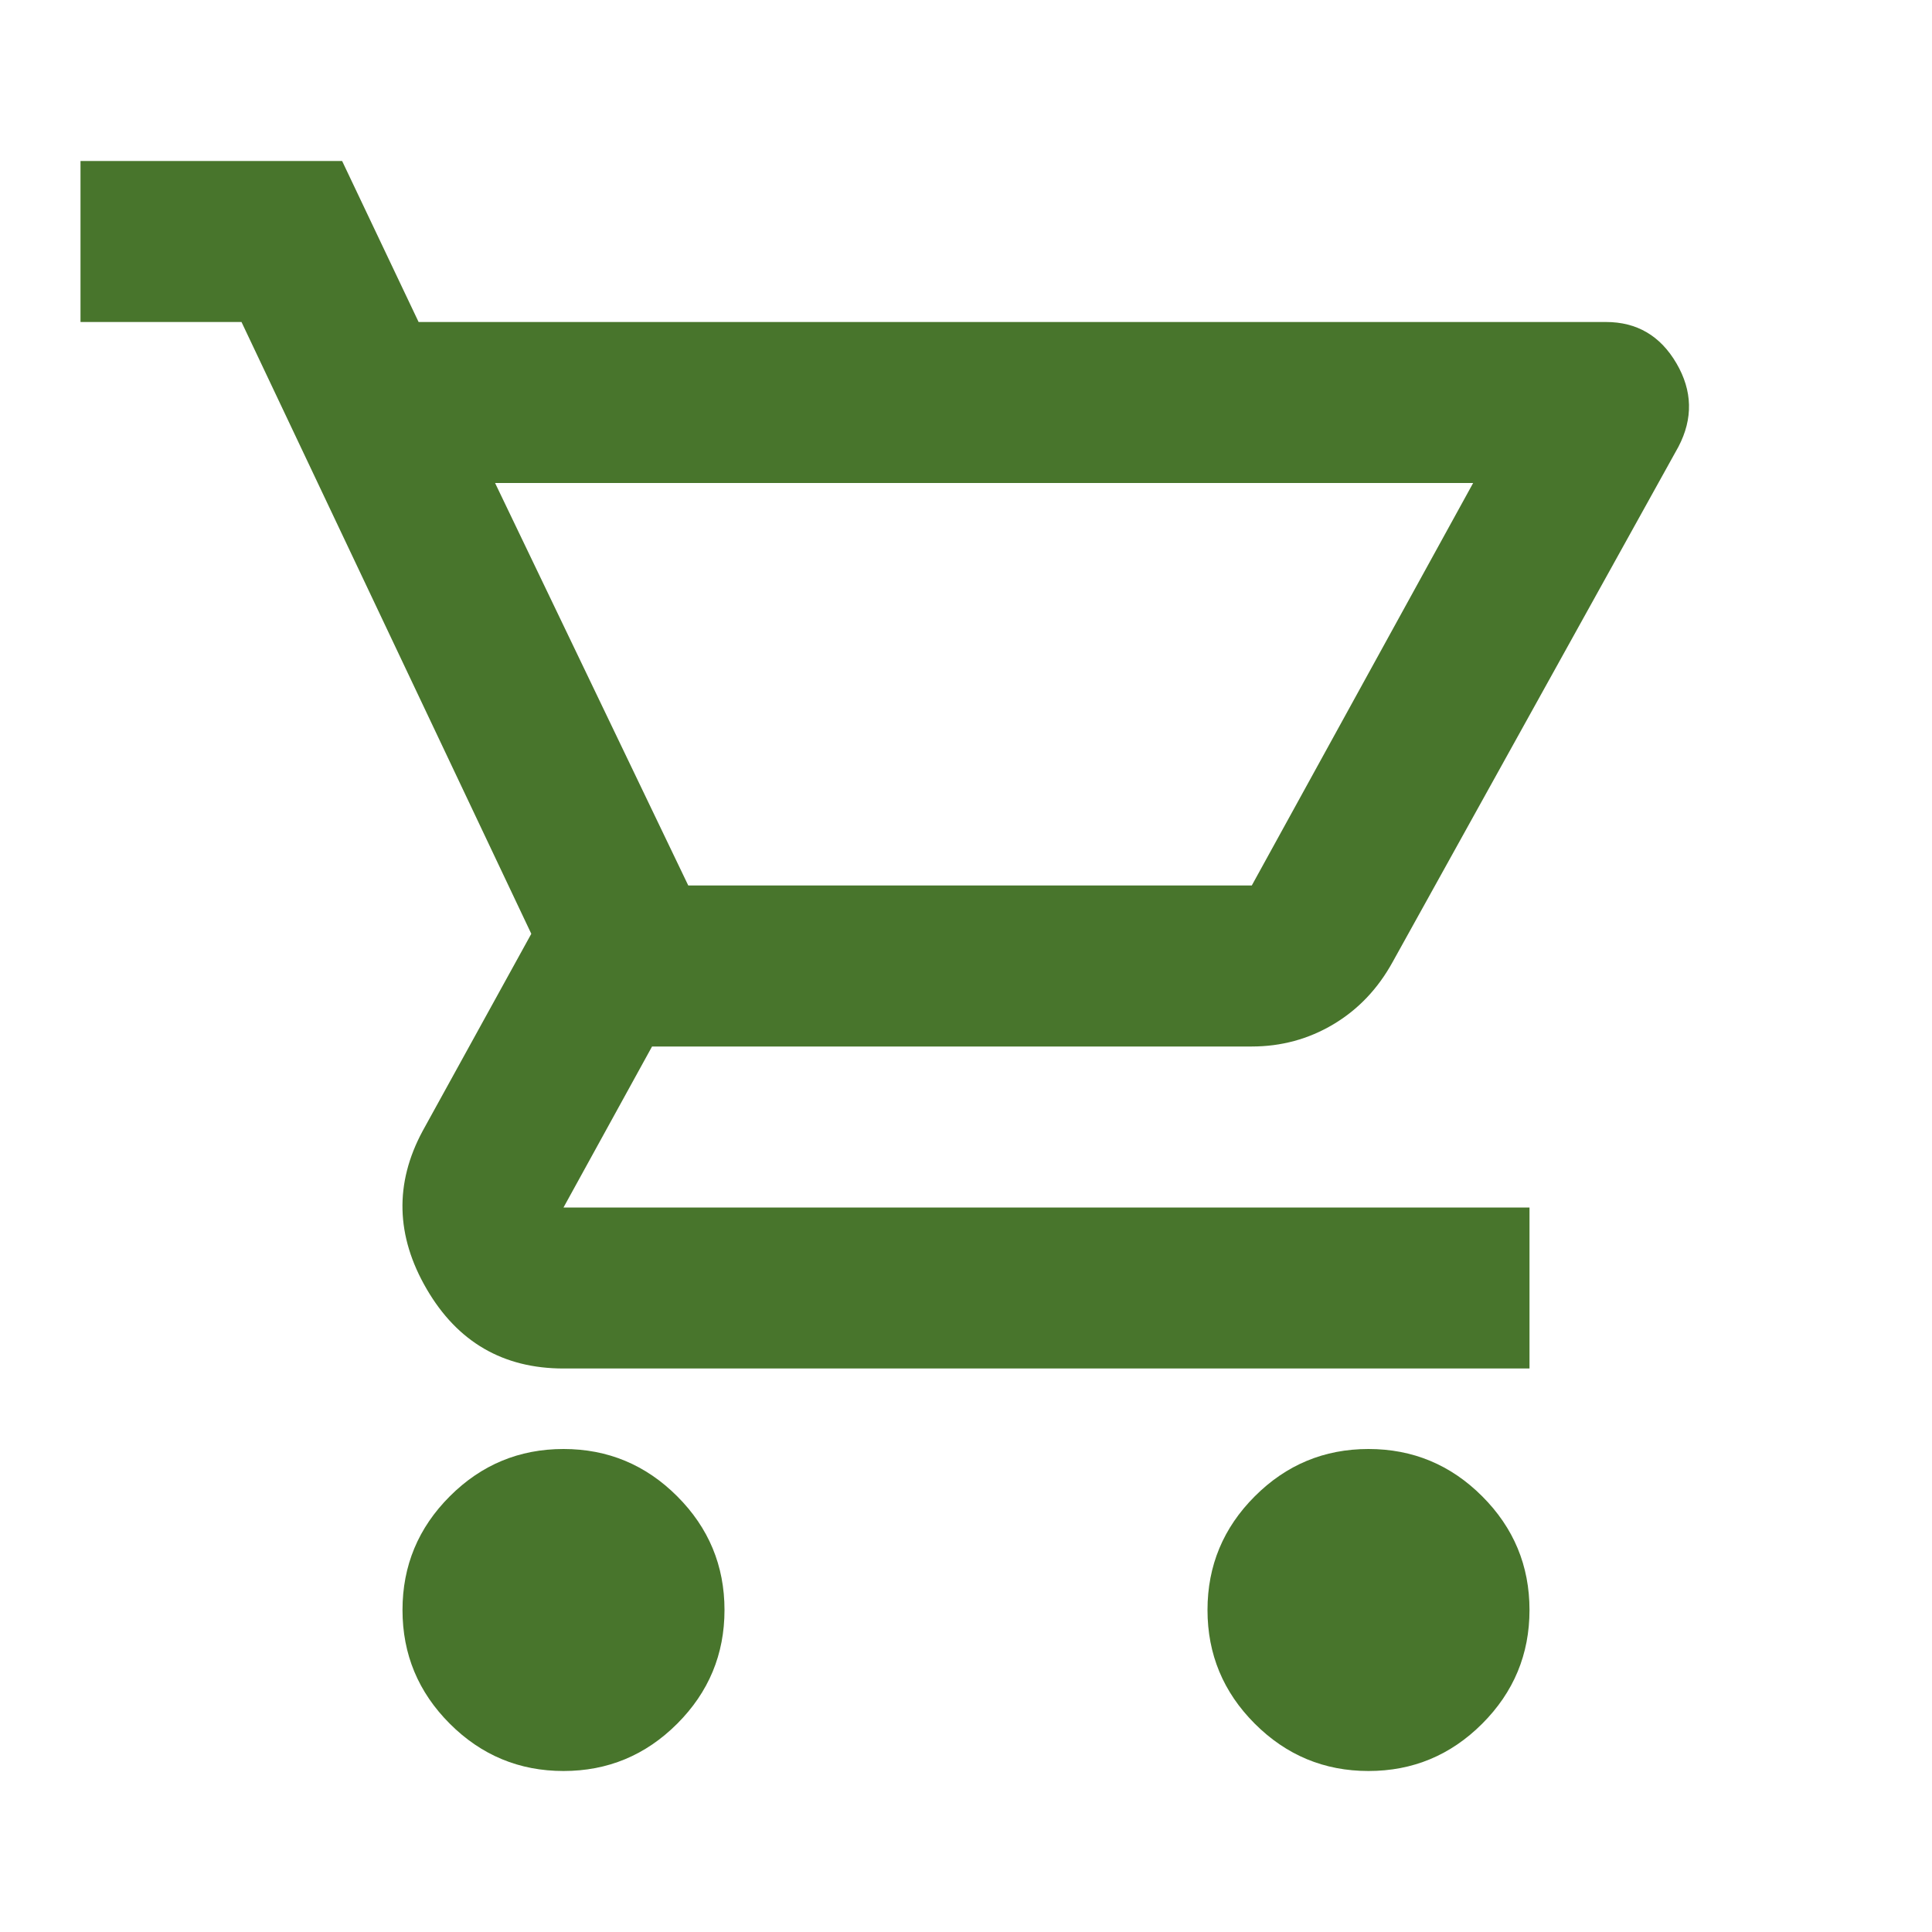
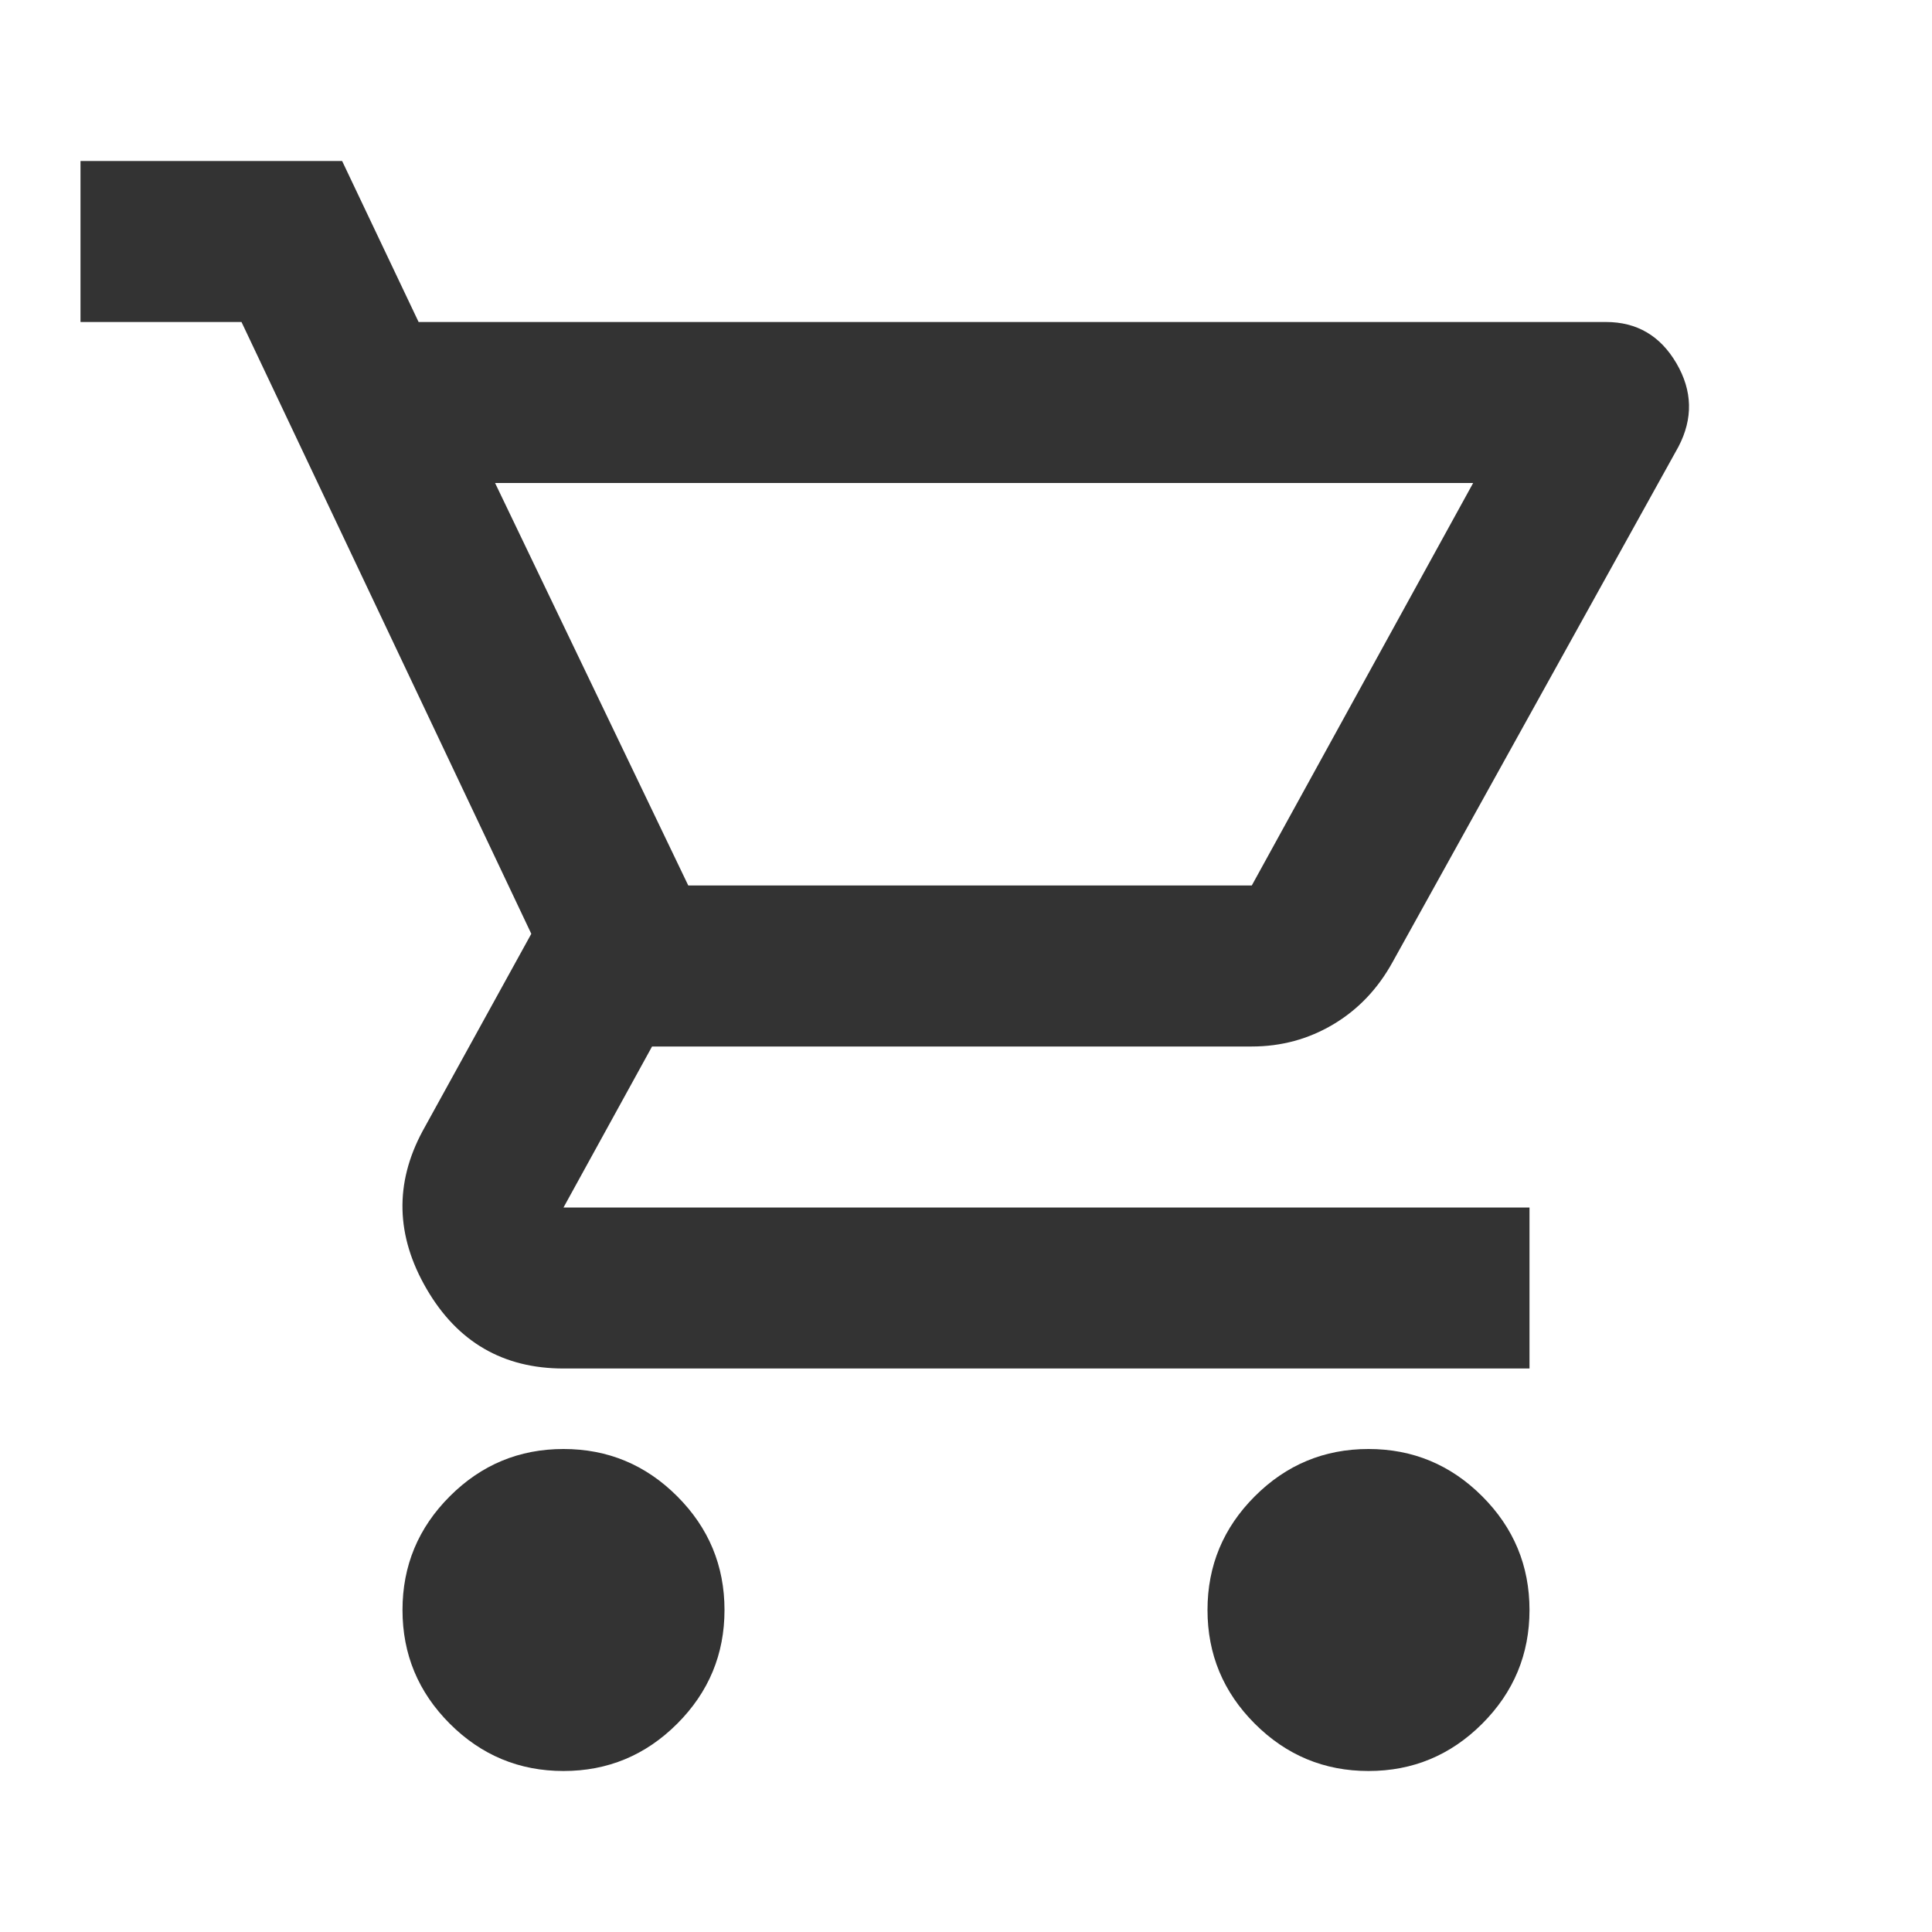
- <svg xmlns="http://www.w3.org/2000/svg" height="24px" viewBox="0 -960 960 960" width="24px" fill="#48752C">
+ <svg xmlns="http://www.w3.org/2000/svg" height="24px" viewBox="0 -960 960 960" width="24px" fill="#333">
  <path d="M280-80q-33 0-56.5-23.5T200-160q0-33 23.5-56.5T280-240q33 0 56.5 23.5T360-160q0 33-23.5 56.5T280-80Zm400 0q-33 0-56.5-23.5T600-160q0-33 23.5-56.5T680-240q33 0 56.5 23.5T760-160q0 33-23.5 56.5T680-80ZM246-720l96 200h280l110-200H246Zm-38-80h590q23 0 35 20.5t1 41.5L692-482q-11 20-29.5 31T622-440H324l-44 80h480v80H280q-45 0-68-39.5t-2-78.5l54-98-144-304H40v-80h130l38 80Zm134 280h280-280Z" />
</svg>
